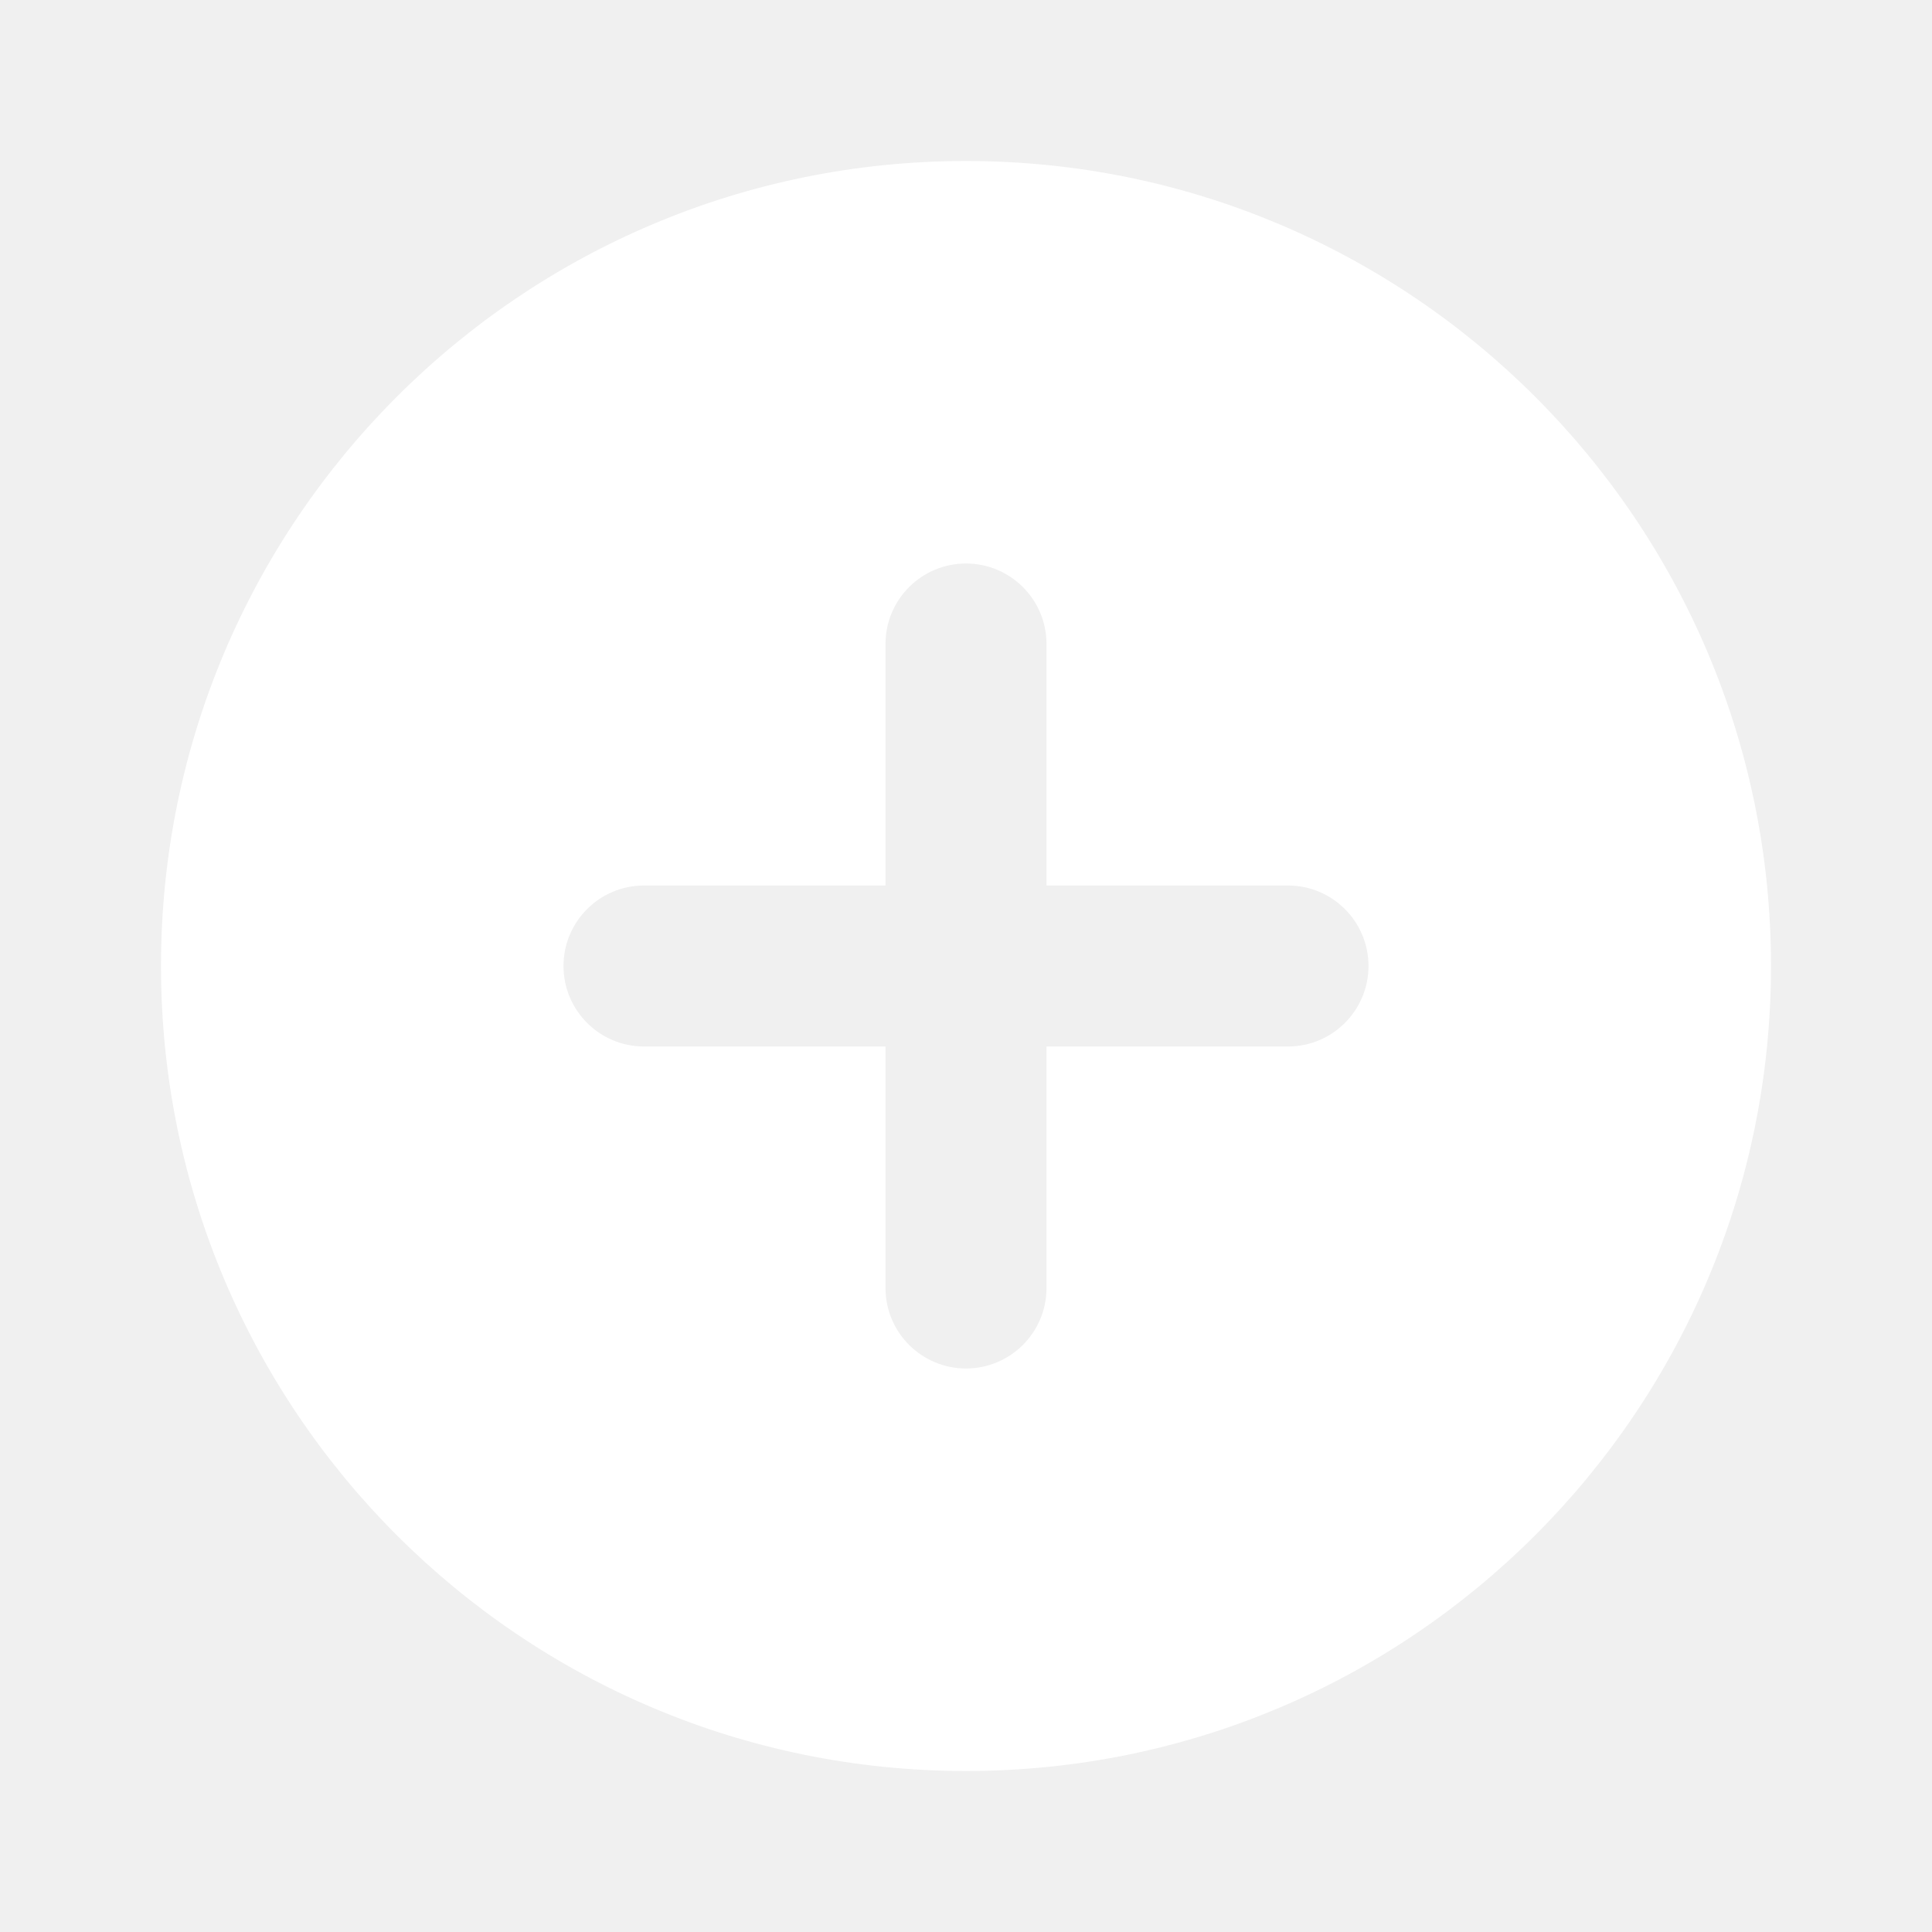
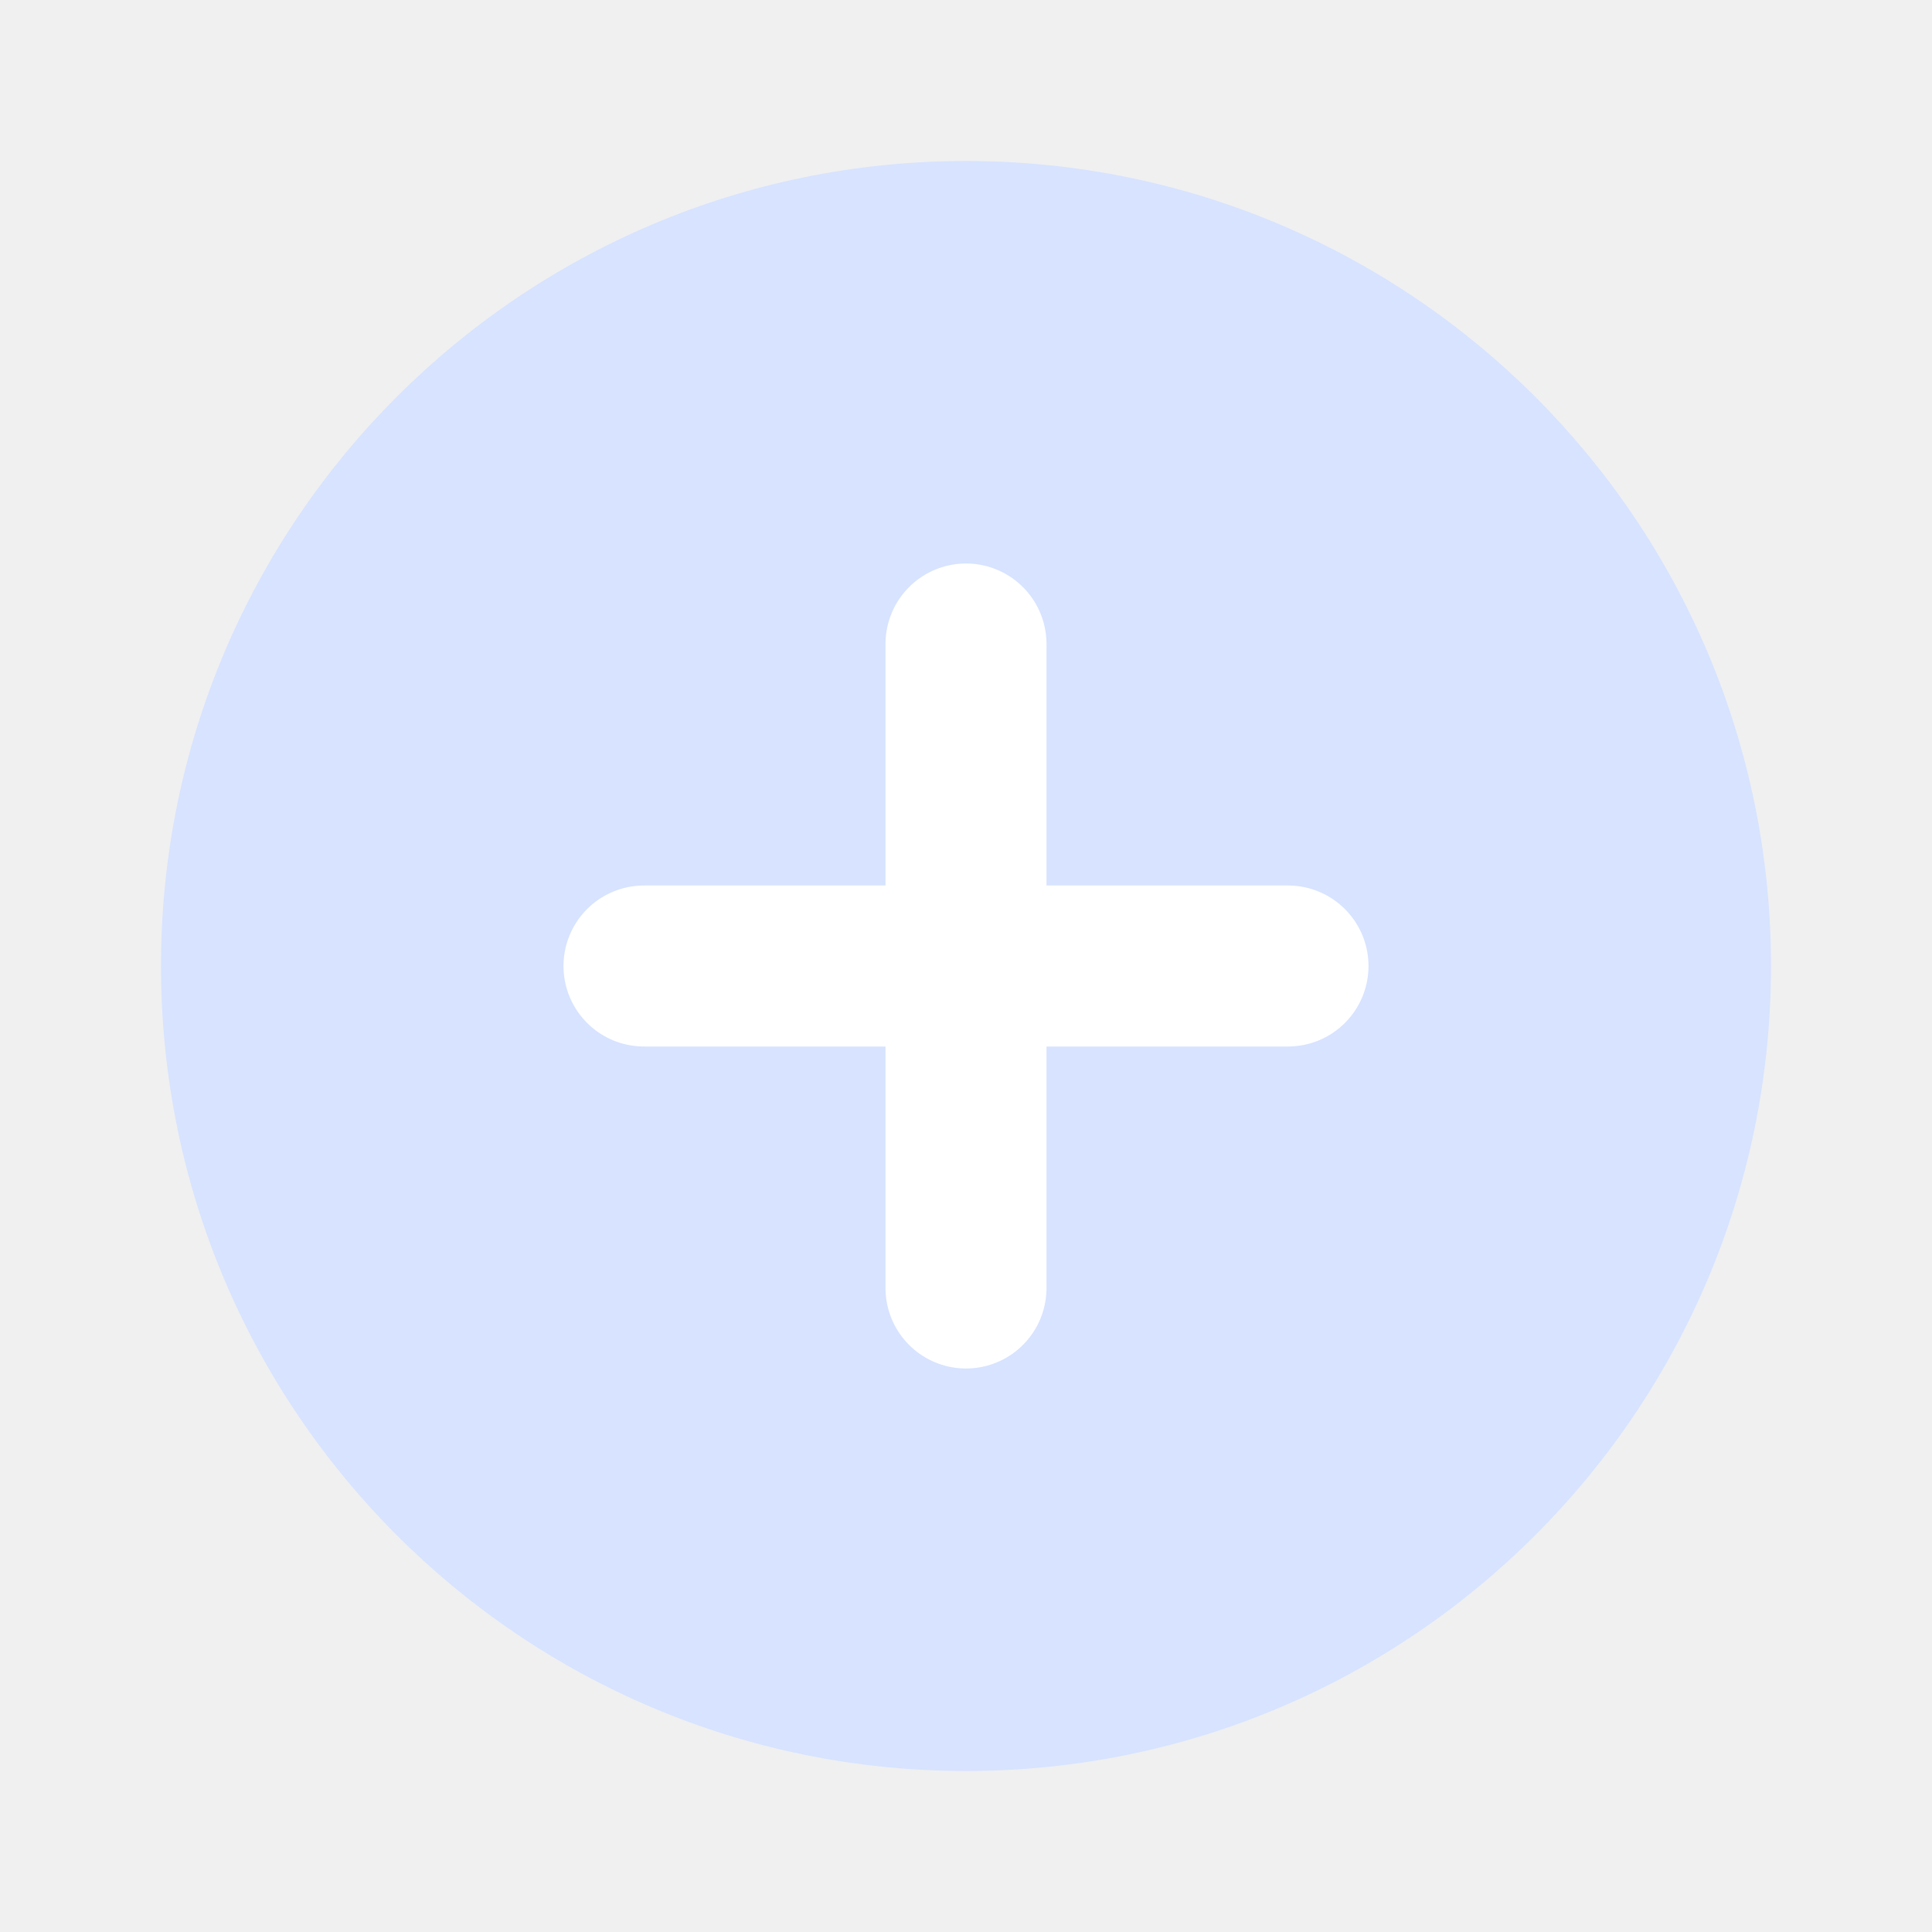
<svg xmlns="http://www.w3.org/2000/svg" width="24" height="24" viewBox="0 0 24 24" fill="none">
-   <path fill-rule="evenodd" clip-rule="evenodd" d="M12 22C17.523 22 22 17.523 22 12C22 6.477 17.523 2 12 2C6.477 2 2 6.477 2 12C2 17.523 6.477 22 12 22ZM13 8C13 7.448 12.552 7 12 7C11.448 7 11 7.448 11 8V11H8C7.448 11 7 11.448 7 12C7 12.552 7.448 13 8 13H11V16C11 16.552 11.448 17 12 17C12.552 17 13 16.552 13 16V13H16C16.552 13 17 12.552 17 12C17 11.448 16.552 11 16 11H13V8Z" fill="white" />
+   <circle cx="12" cy="12" r="10" fill="#D7E3FF" />
+   <path d="M12 8V16" stroke="white" stroke-width="2" stroke-linecap="round" stroke-linejoin="round" />
+   <path d="M8 12H16" stroke="white" stroke-width="2" stroke-linecap="round" stroke-linejoin="round" />
</svg>
